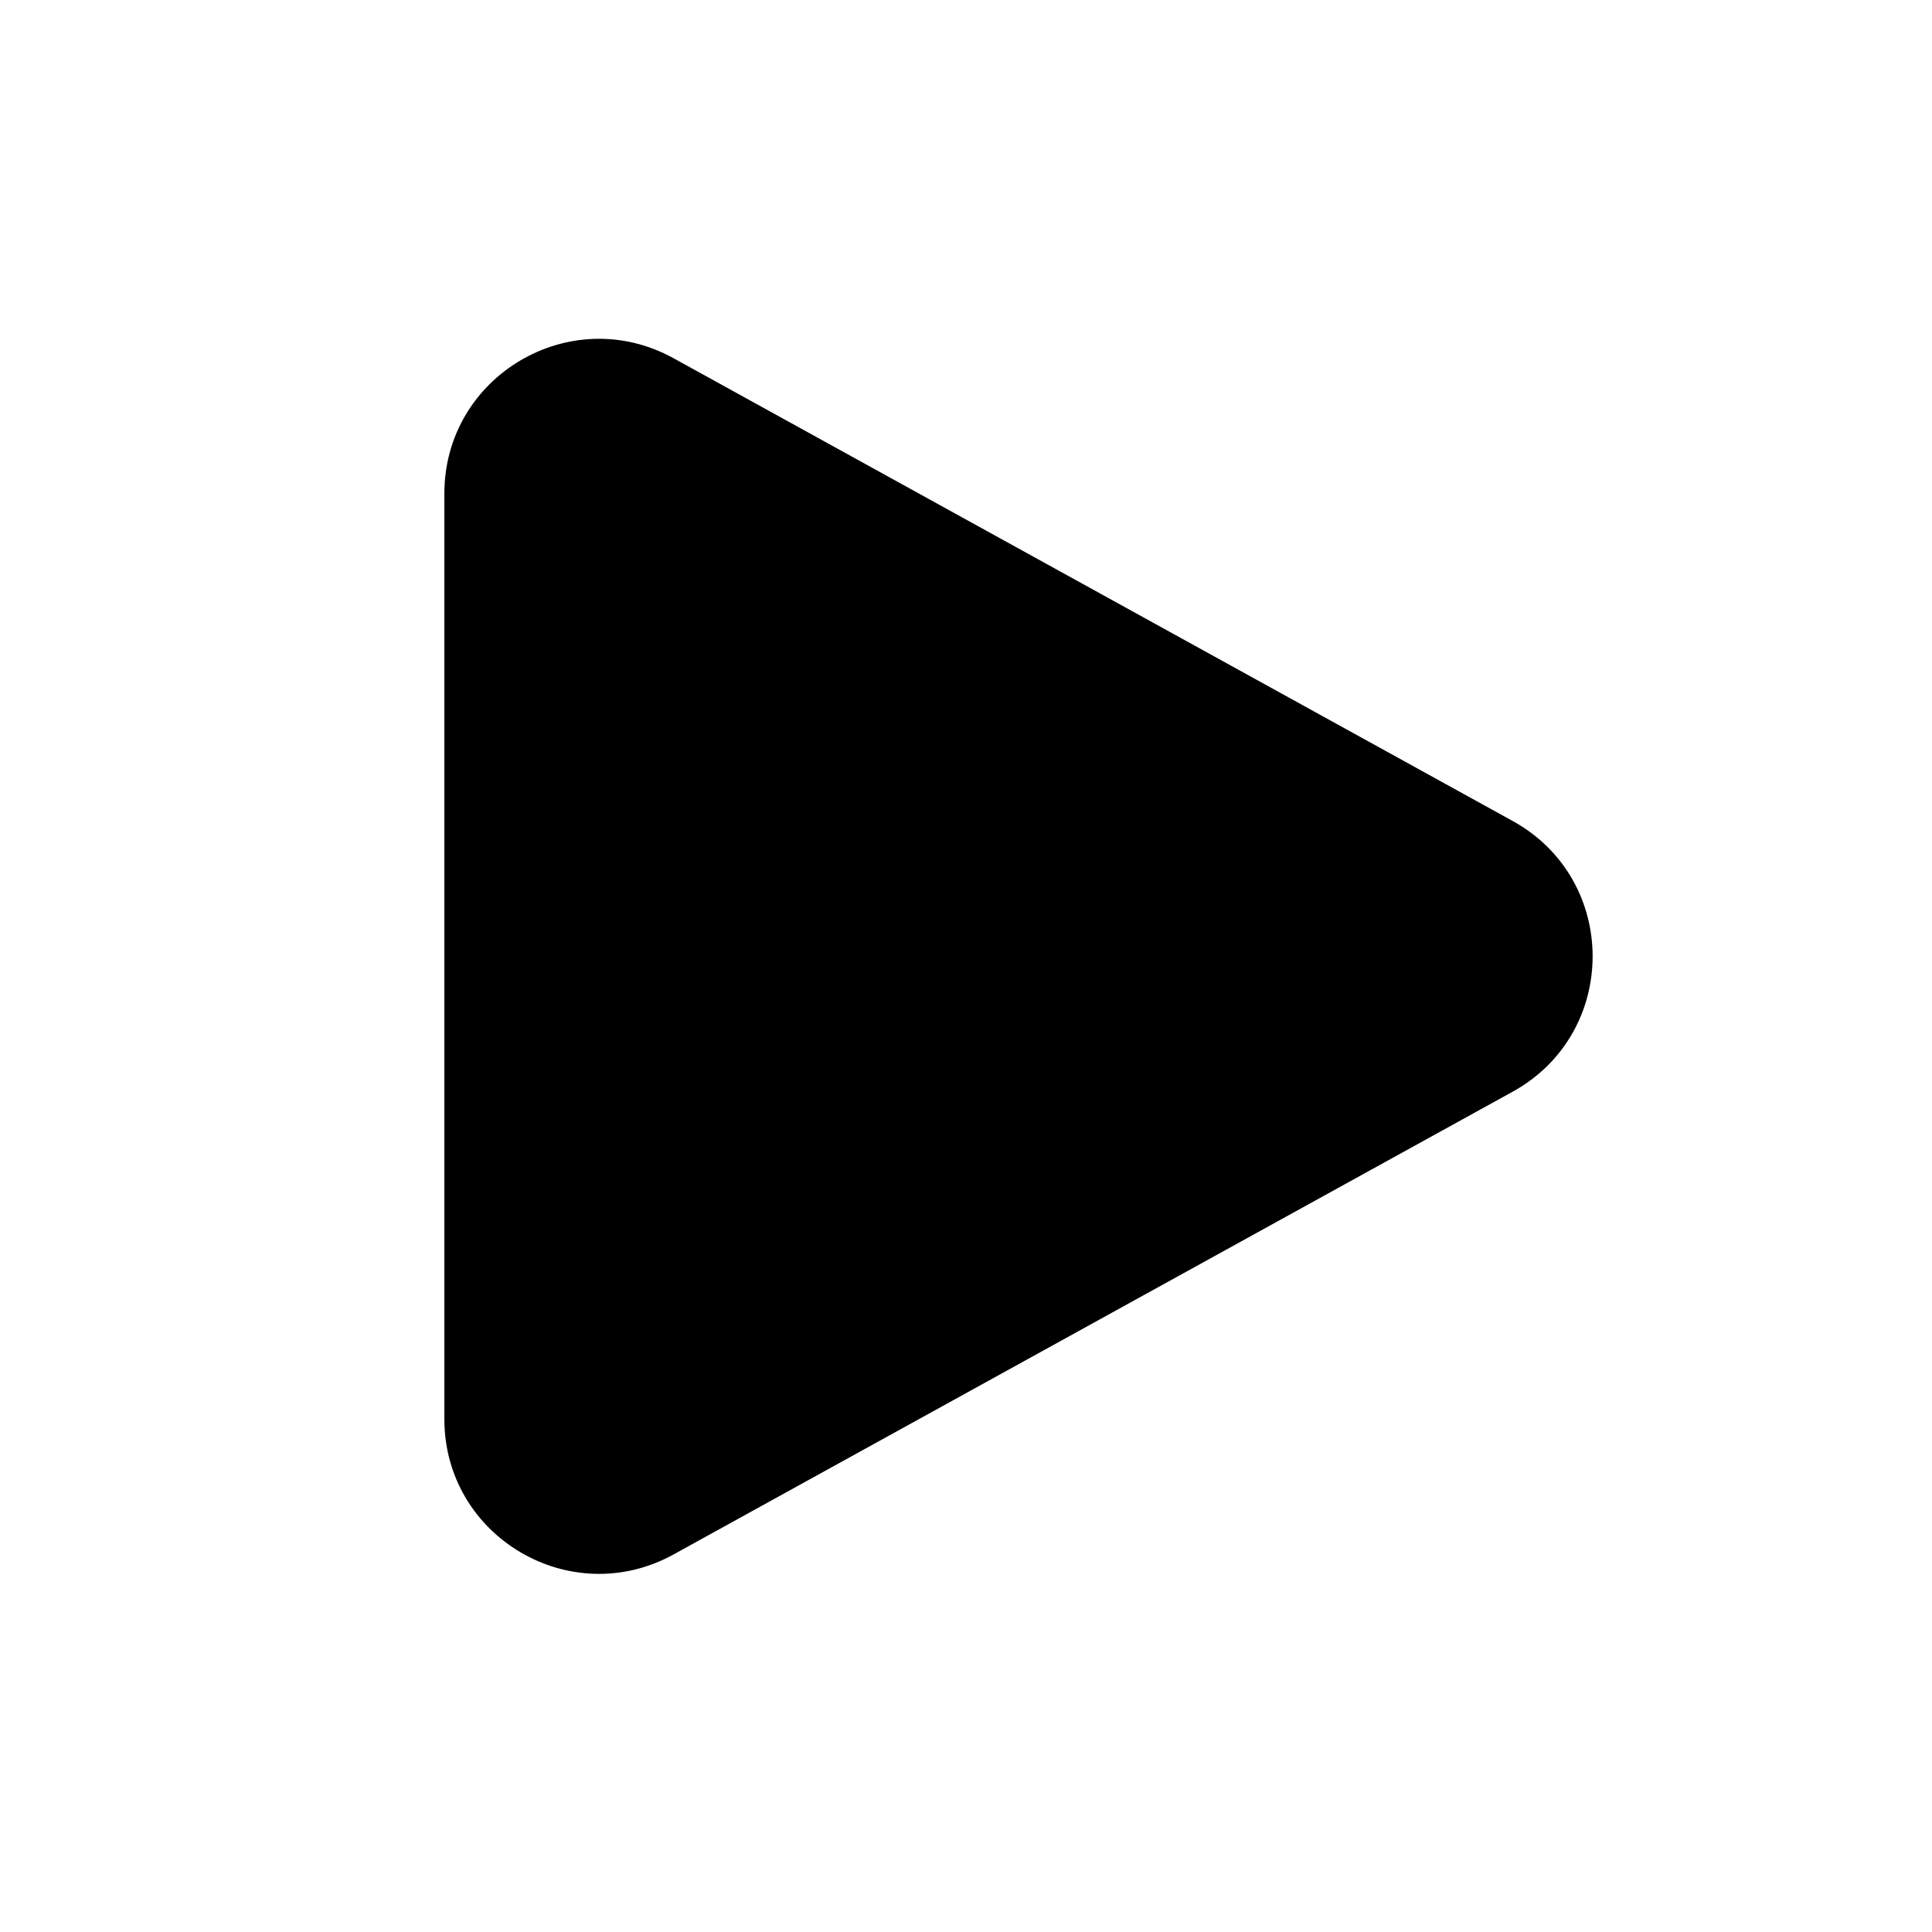
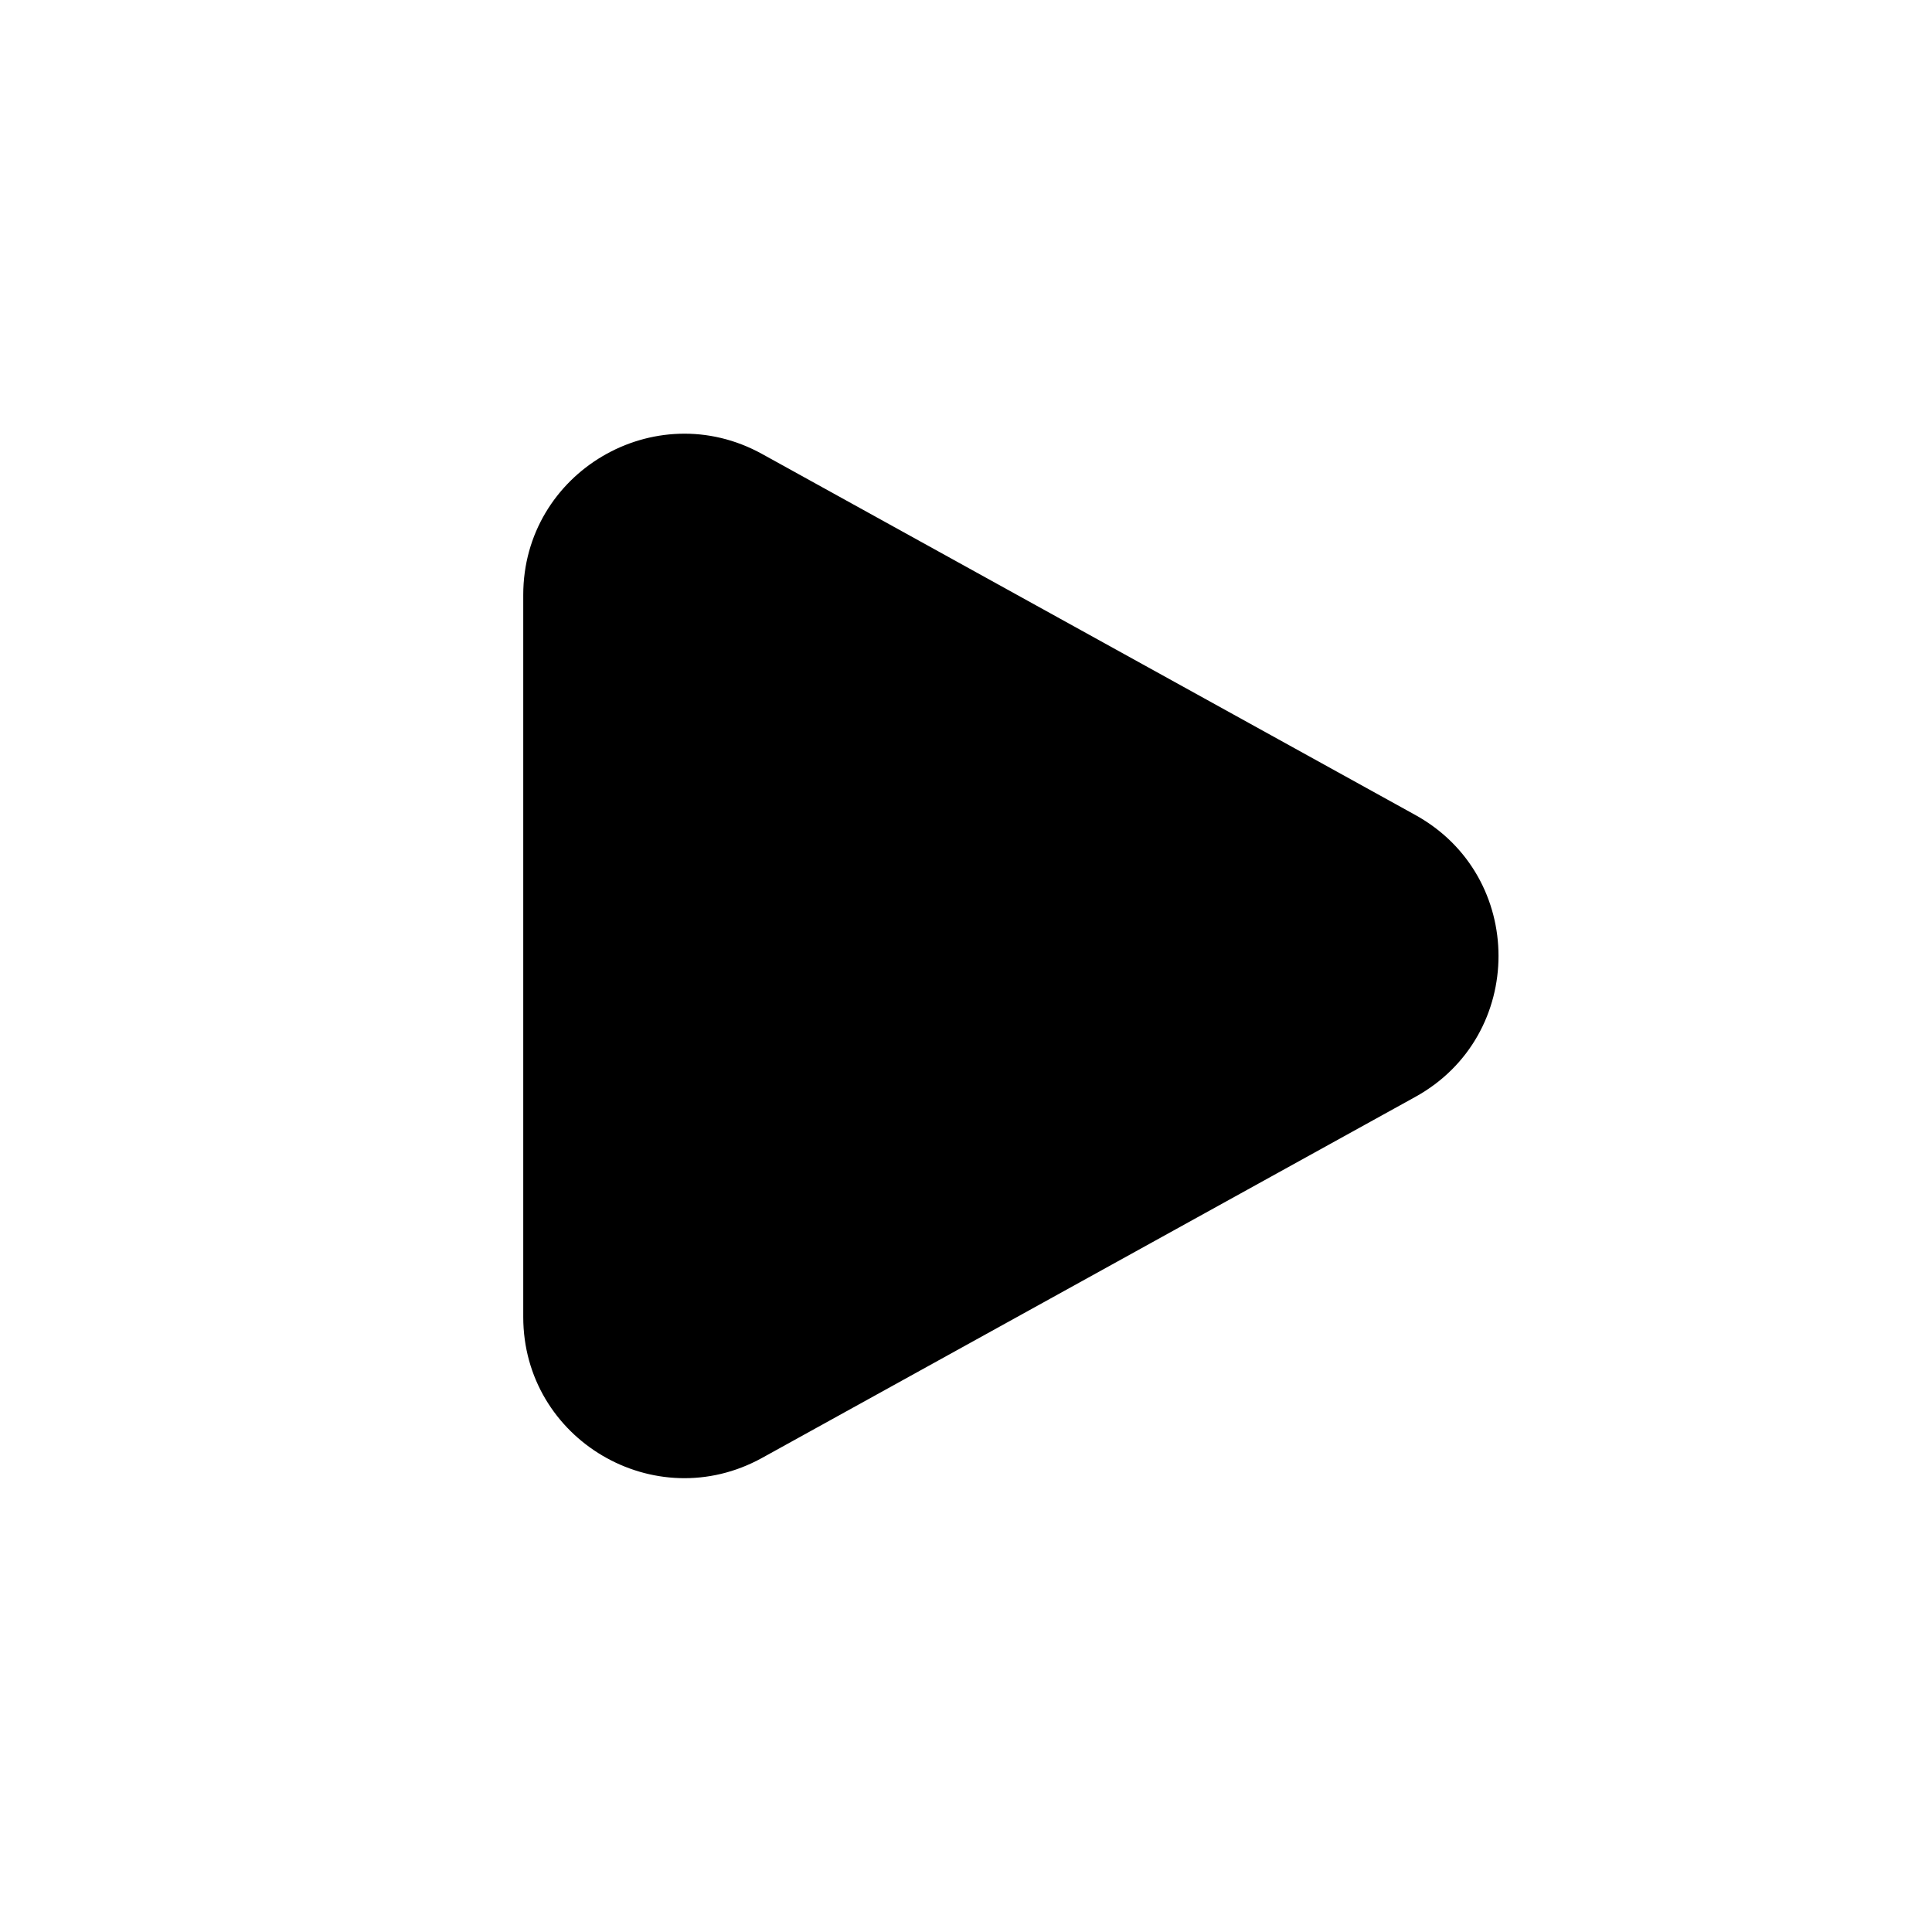
- <svg xmlns="http://www.w3.org/2000/svg" width="100" height="100" viewBox="0 0 100 100" fill="none">
-   <path d="M78.297 56.505L34.863 80.458C29.532 83.398 23 79.541 23 73.452V49.5V25.548C23 19.459 29.531 15.602 34.863 18.542L78.297 42.495C83.813 45.536 83.813 53.464 78.297 56.505Z" fill="currentColor" />
+ <svg xmlns="http://www.w3.org/2000/svg" width="96" height="96" viewBox="0 0 96 96" fill="none">
+   <path d="M70.33 54.502L37.87 72.441C32.538 75.387 26 71.531 26 65.439V47.5V29.561C26 23.469 32.538 19.613 37.87 22.559L70.33 40.498C75.837 43.542 75.837 51.458 70.33 54.502Z" fill="currentColor" />
</svg>
